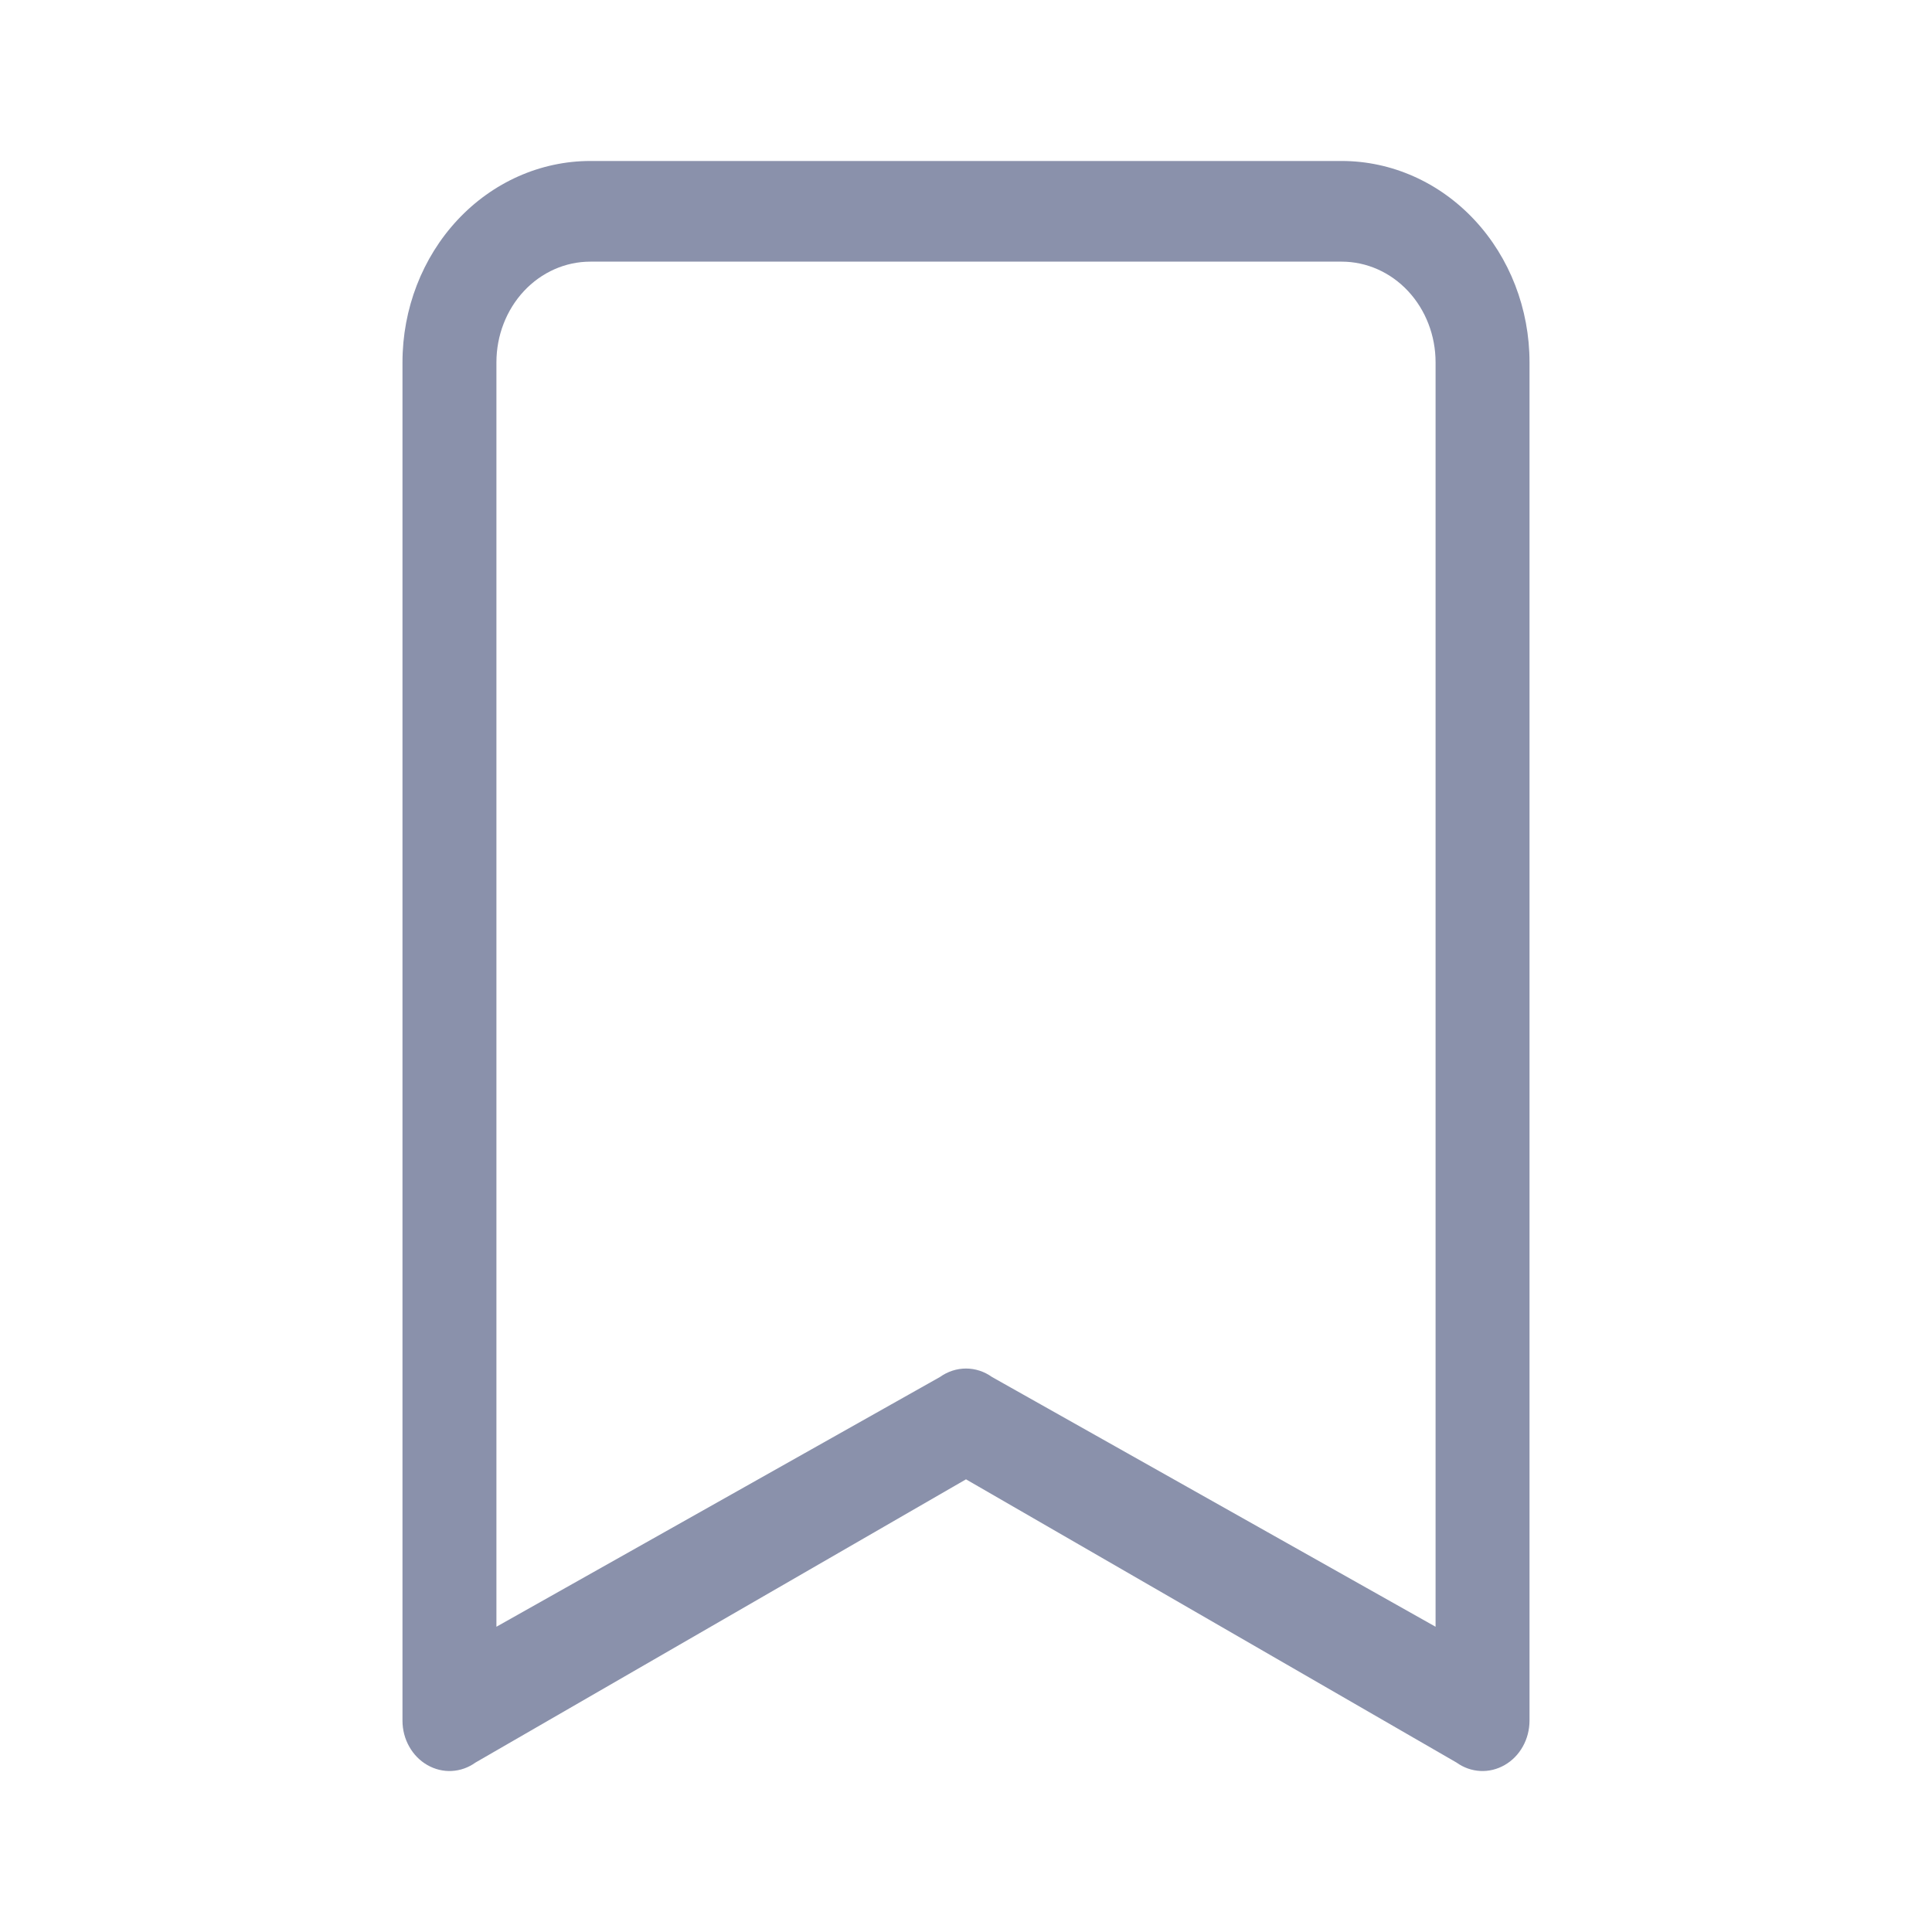
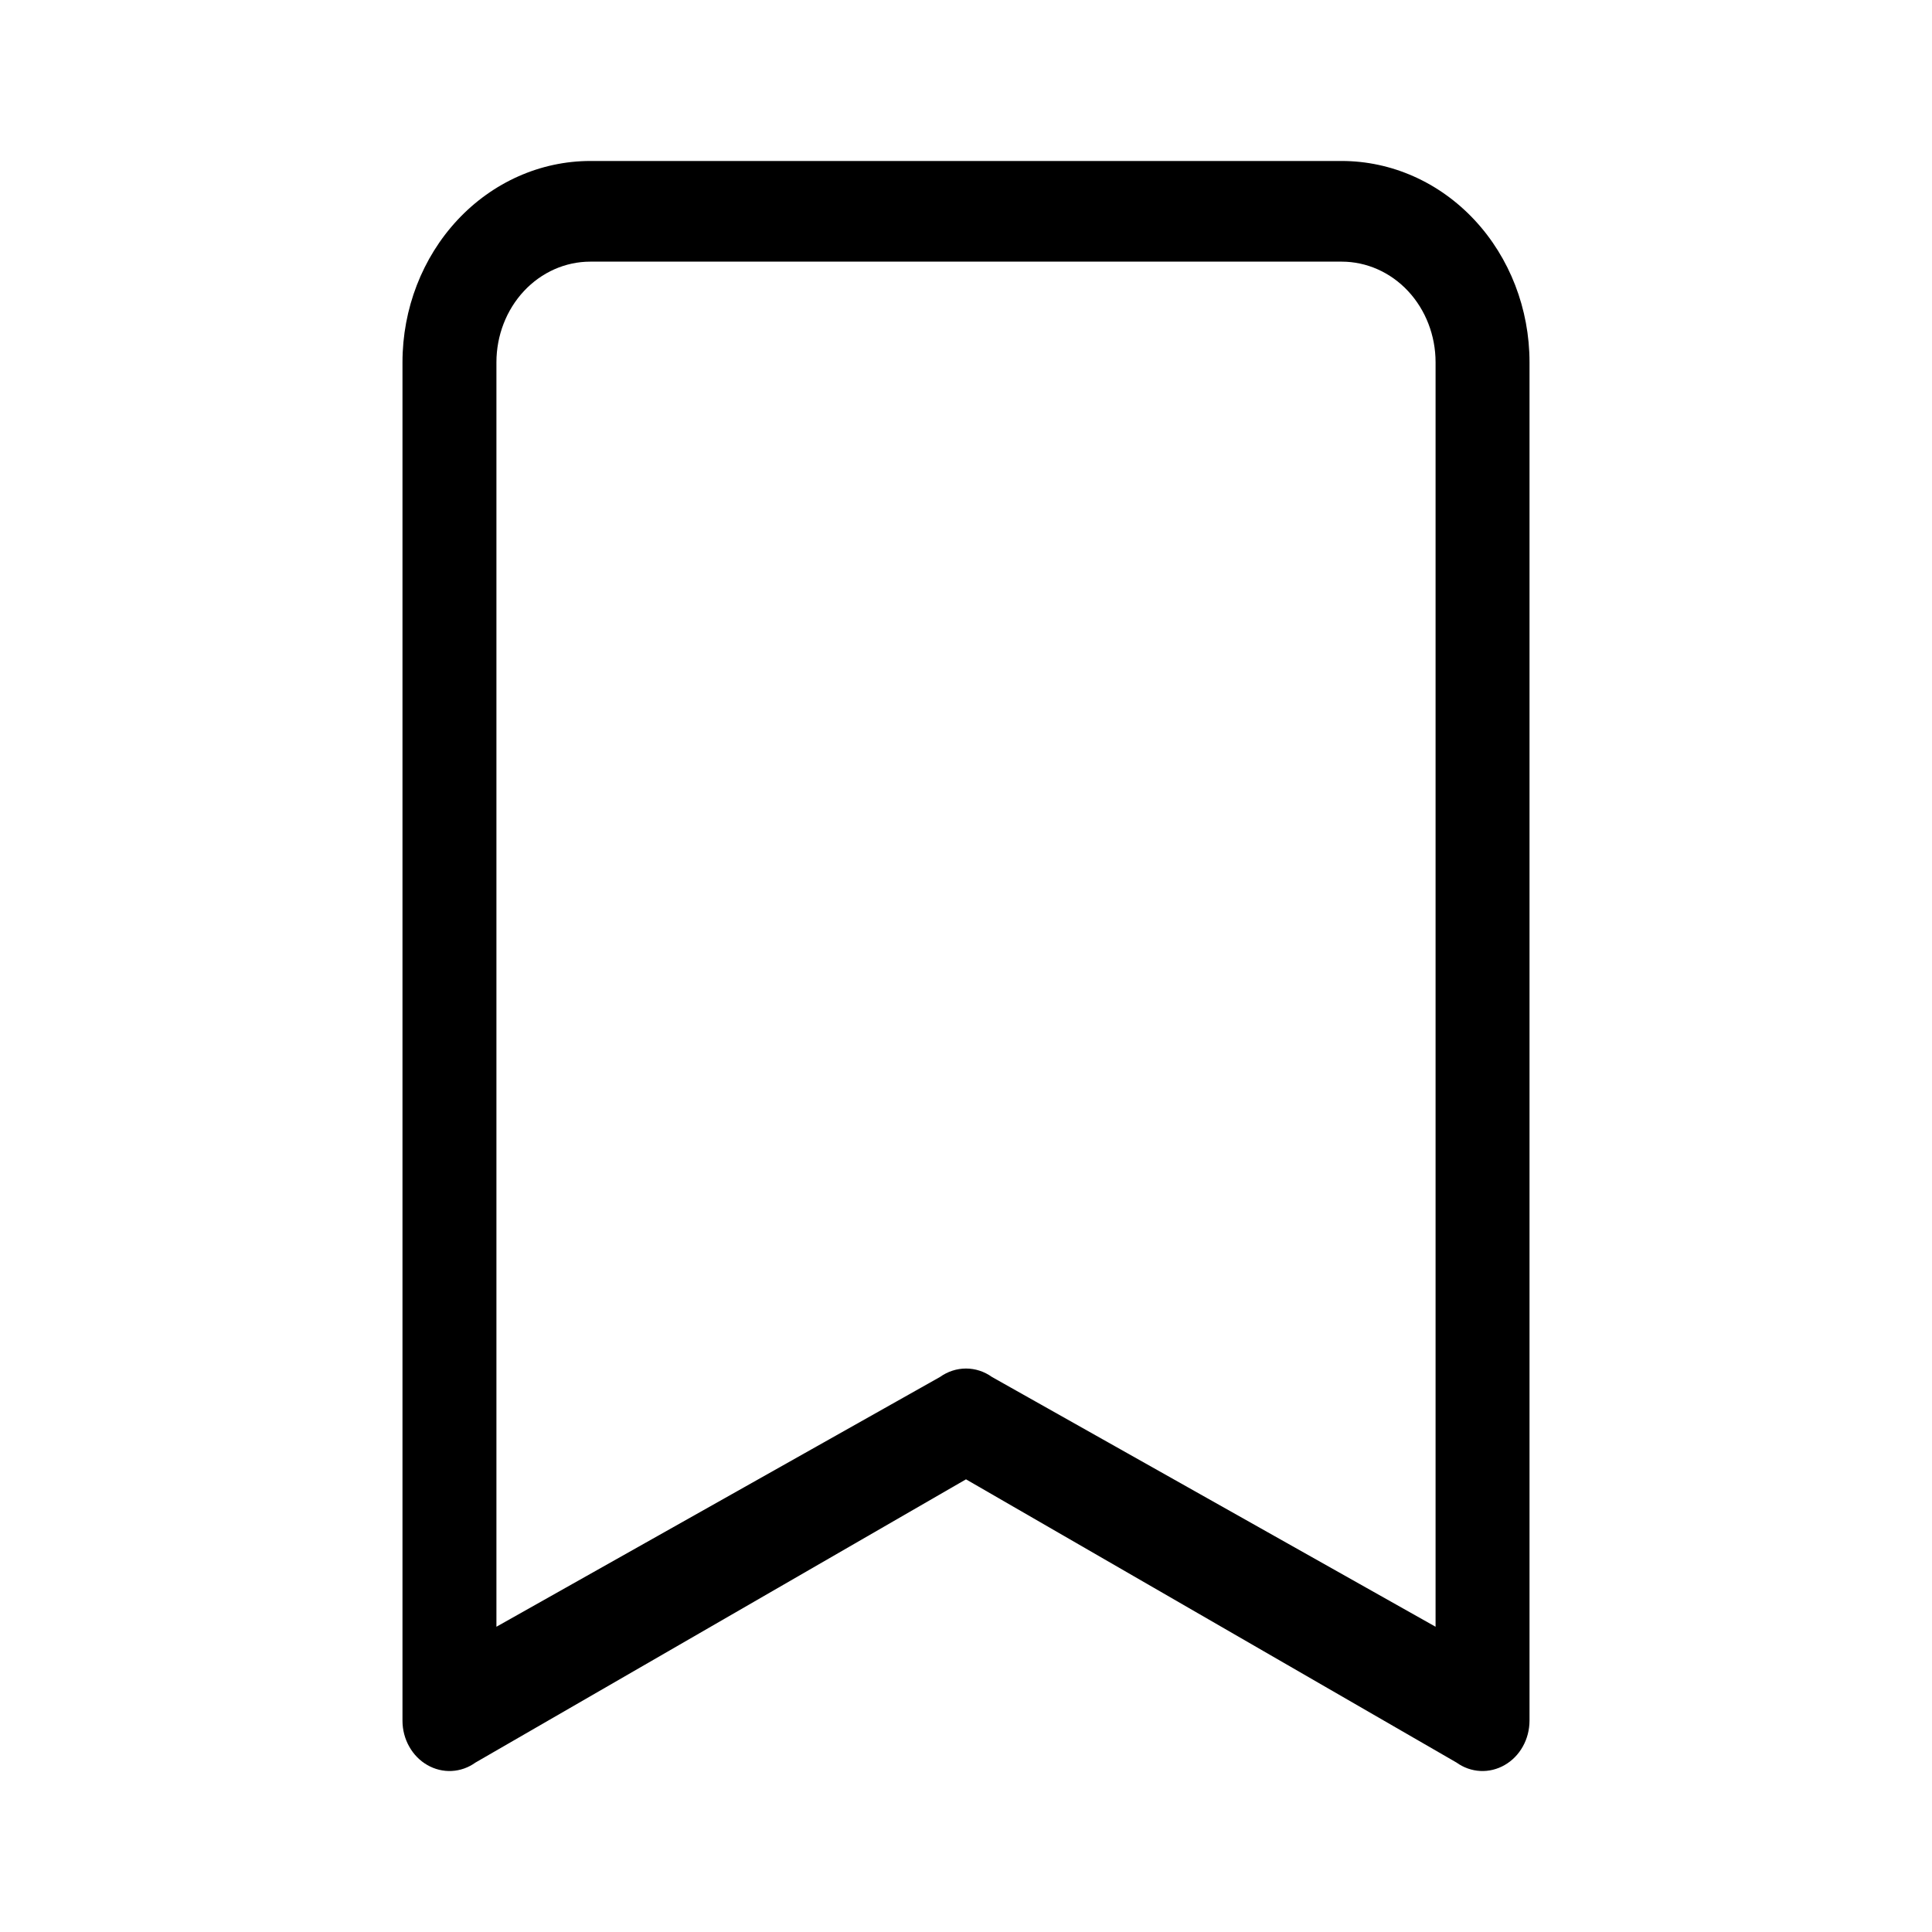
- <svg xmlns="http://www.w3.org/2000/svg" width="40" height="40" viewBox="0 0 40 40" fill="none">
-   <path d="M8.333 7.5C8.333 6.395 8.743 5.335 9.472 4.554C10.202 3.772 11.191 3.333 12.222 3.333L27.778 3.333C28.809 3.333 29.798 3.772 30.528 4.554C31.257 5.335 31.667 6.395 31.667 7.5V35.626C31.666 35.814 31.619 35.999 31.528 36.16C31.438 36.322 31.308 36.454 31.153 36.543C30.998 36.632 30.824 36.675 30.648 36.666C30.472 36.657 30.302 36.597 30.156 36.492L20 30.628L9.844 36.492C9.698 36.597 9.528 36.657 9.352 36.666C9.176 36.675 9.002 36.632 8.847 36.543C8.692 36.454 8.562 36.322 8.472 36.16C8.381 35.999 8.333 35.814 8.333 35.626V7.5ZM12.222 5.417C11.706 5.417 11.212 5.636 10.847 6.027C10.483 6.418 10.278 6.948 10.278 7.5V33.68L19.461 28.509C19.621 28.395 19.808 28.334 20 28.334C20.192 28.334 20.379 28.395 20.538 28.509L29.722 33.68V7.5C29.722 6.948 29.517 6.418 29.153 6.027C28.788 5.636 28.293 5.417 27.778 5.417H12.222Z" fill="#8A91AB" />
+ <svg xmlns="http://www.w3.org/2000/svg" width="40" height="40" viewBox="0 0 40 40" fill="inherit">
+   <path d="M8.333 7.5C8.333 6.395 8.743 5.335 9.472 4.554C10.202 3.772 11.191 3.333 12.222 3.333L27.778 3.333C28.809 3.333 29.798 3.772 30.528 4.554C31.257 5.335 31.667 6.395 31.667 7.5V35.626C31.666 35.814 31.619 35.999 31.528 36.16C31.438 36.322 31.308 36.454 31.153 36.543C30.998 36.632 30.824 36.675 30.648 36.666C30.472 36.657 30.302 36.597 30.156 36.492L20 30.628L9.844 36.492C9.698 36.597 9.528 36.657 9.352 36.666C9.176 36.675 9.002 36.632 8.847 36.543C8.692 36.454 8.562 36.322 8.472 36.16C8.381 35.999 8.333 35.814 8.333 35.626V7.5ZM12.222 5.417C11.706 5.417 11.212 5.636 10.847 6.027C10.483 6.418 10.278 6.948 10.278 7.5V33.68L19.461 28.509C19.621 28.395 19.808 28.334 20 28.334C20.192 28.334 20.379 28.395 20.538 28.509L29.722 33.68V7.5C29.722 6.948 29.517 6.418 29.153 6.027C28.788 5.636 28.293 5.417 27.778 5.417H12.222Z" fill="inherit" />
</svg>
